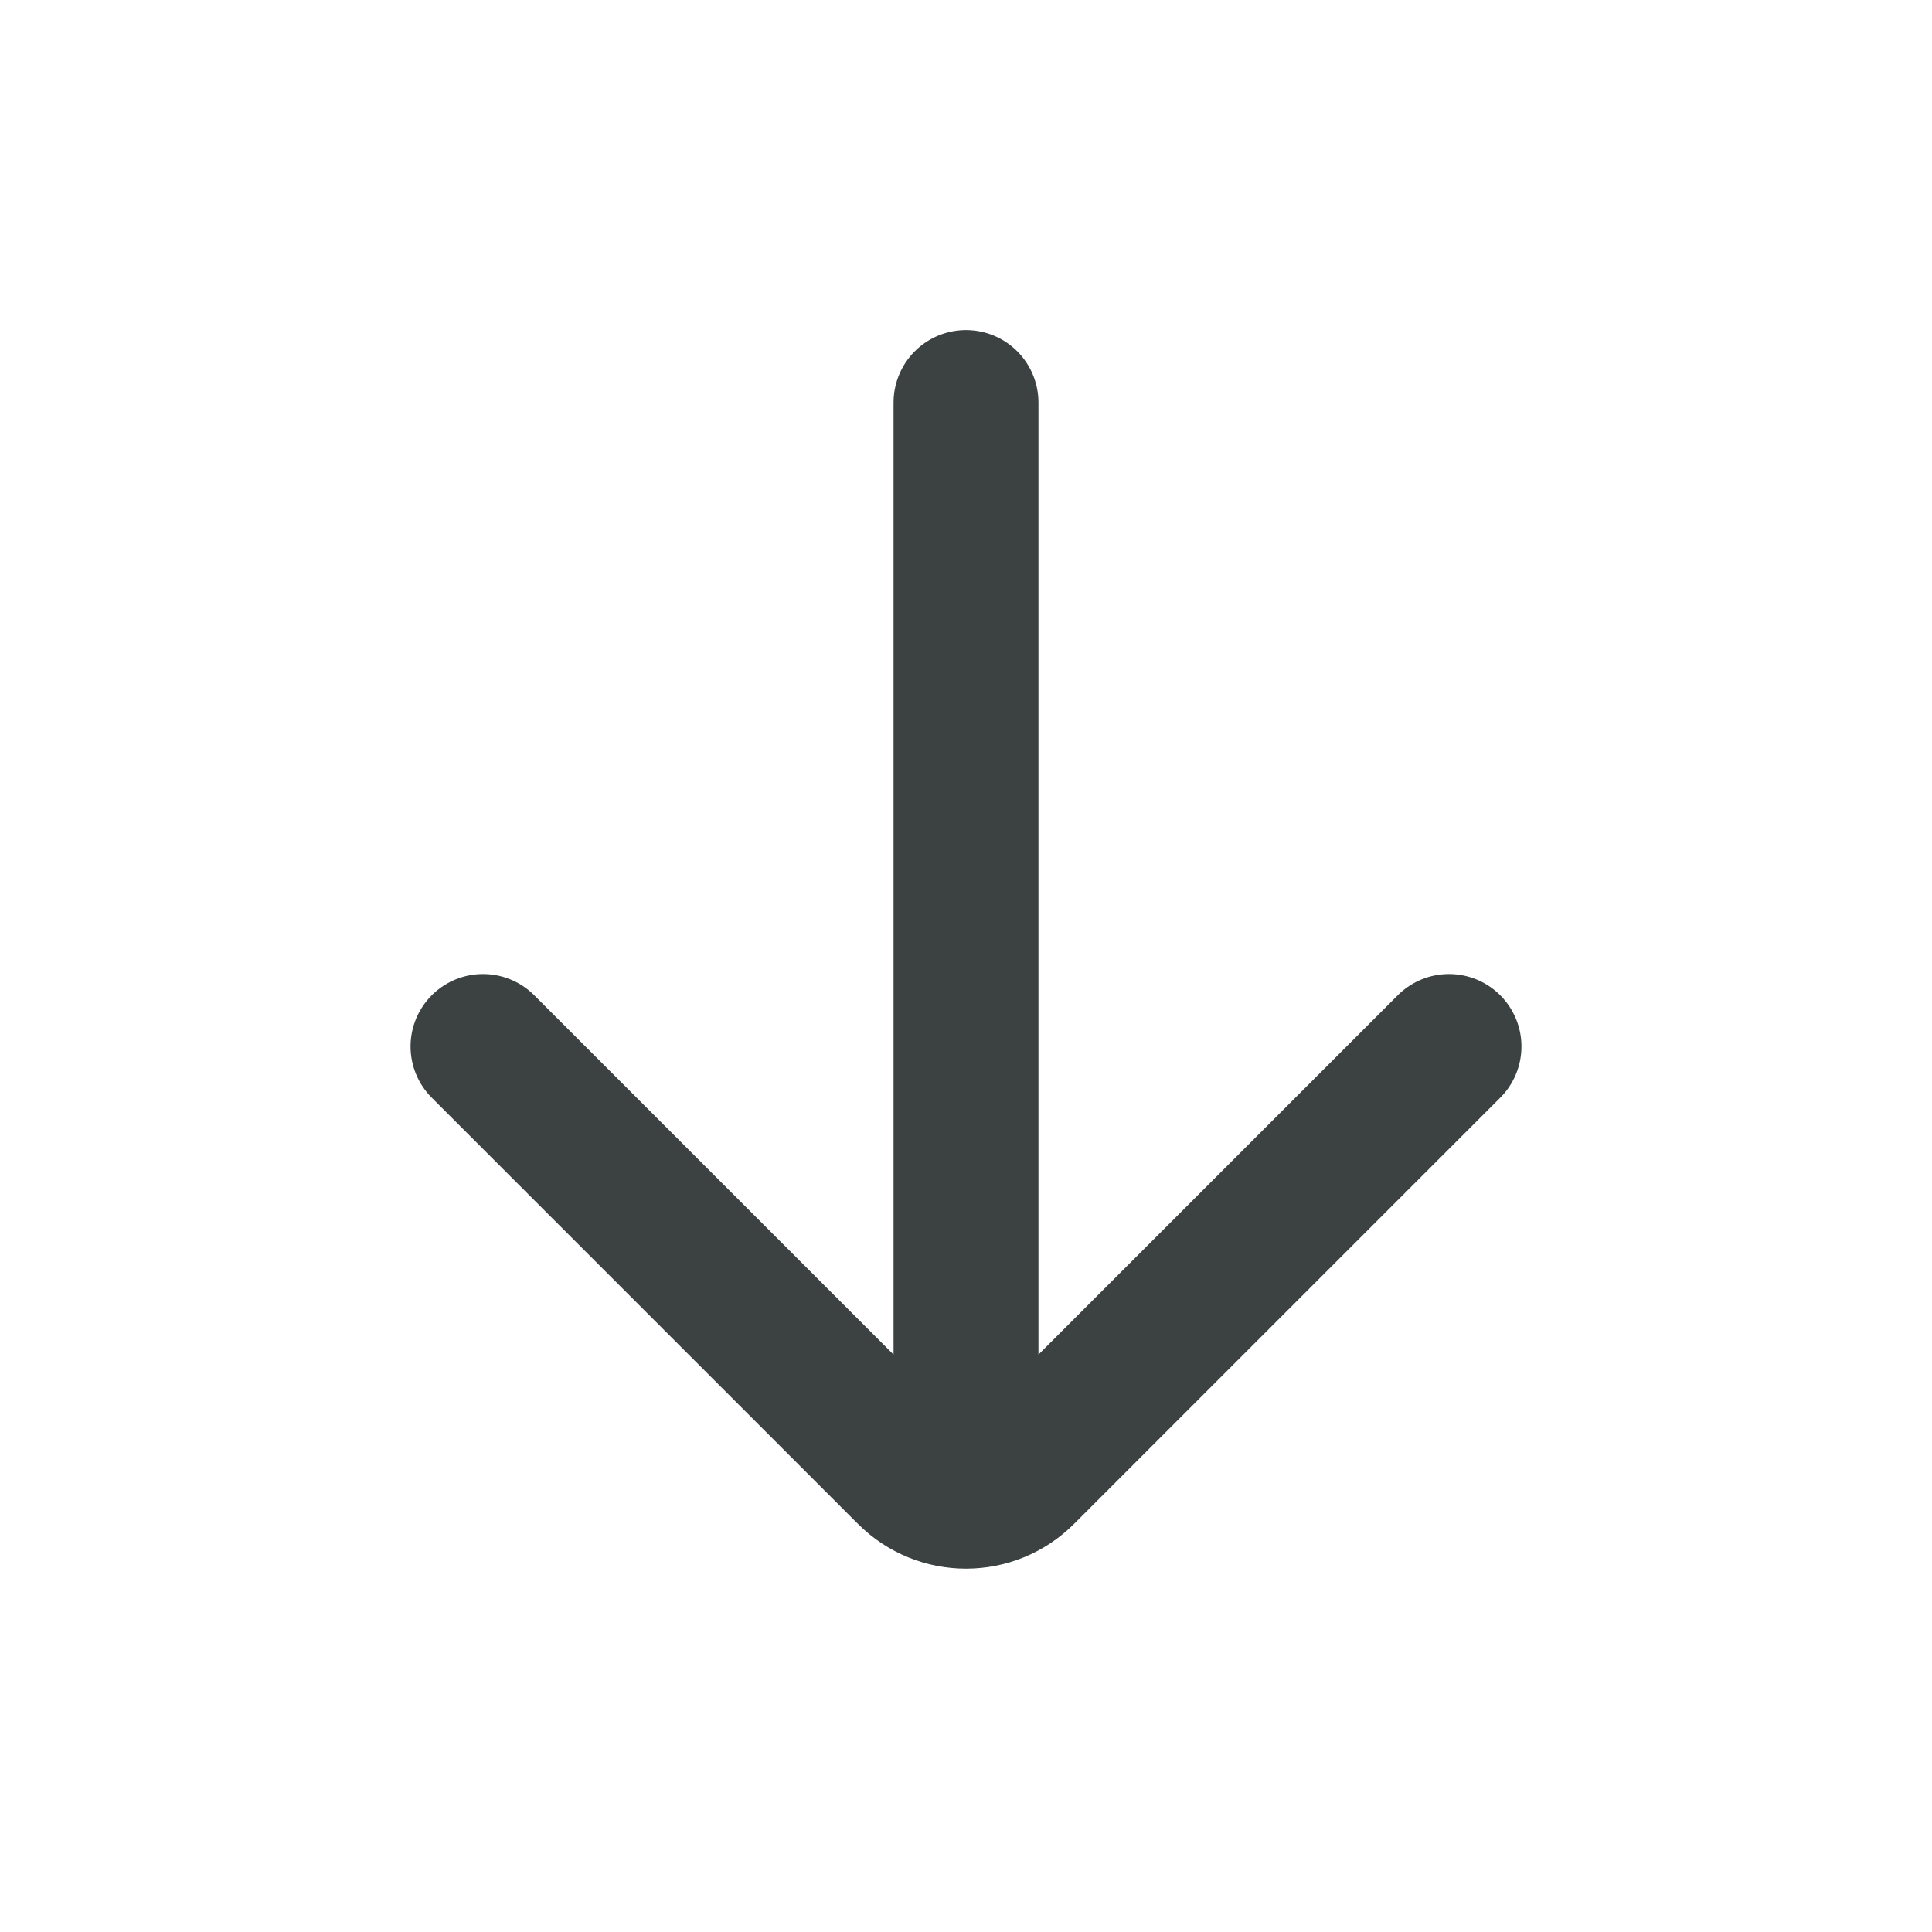
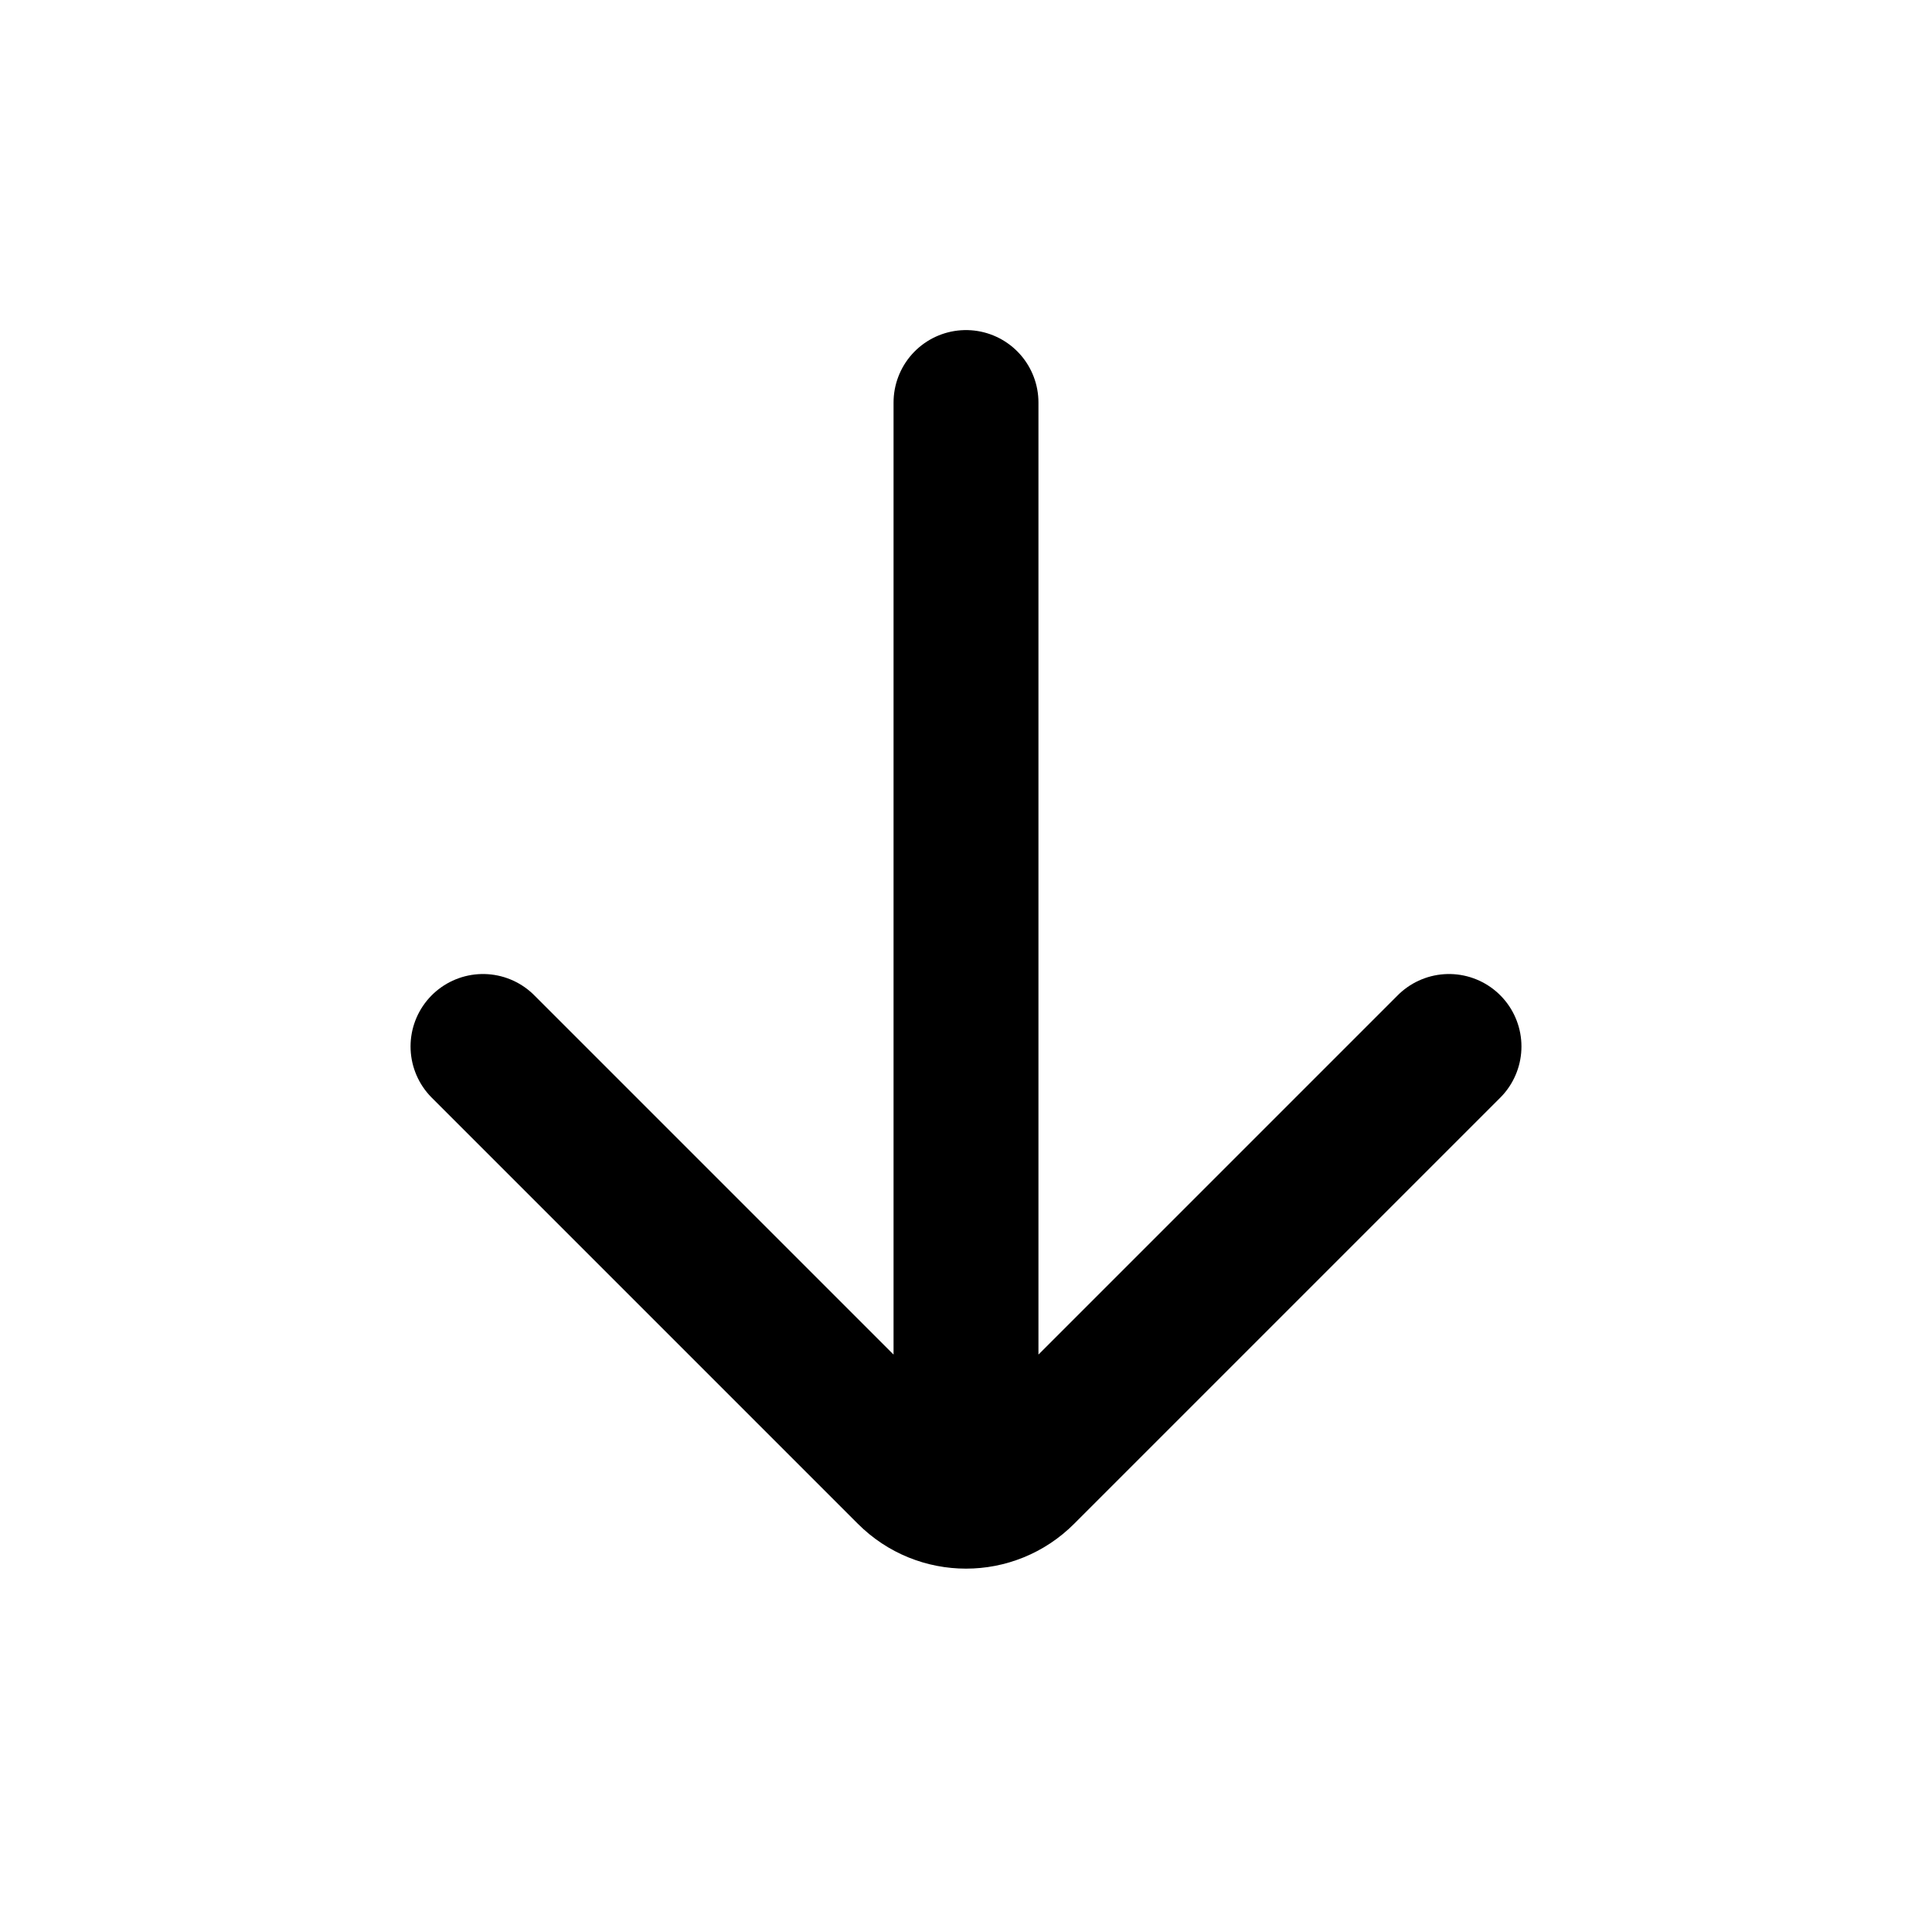
<svg xmlns="http://www.w3.org/2000/svg" width="20" height="20" viewBox="0 0 20 20" fill="none">
-   <path d="M10 4.167L10 15M15 10.833L10.589 15.244C10.264 15.57 9.736 15.57 9.411 15.244L5 10.833" stroke="#3C4242" stroke-width="1.5" stroke-linecap="round" />
+   <path d="M10 4.167L10 15M15 10.833L10.589 15.244C10.264 15.57 9.736 15.57 9.411 15.244L5 10.833" stroke="currentColor" stroke-width="1.5" stroke-linecap="round" />
</svg>
